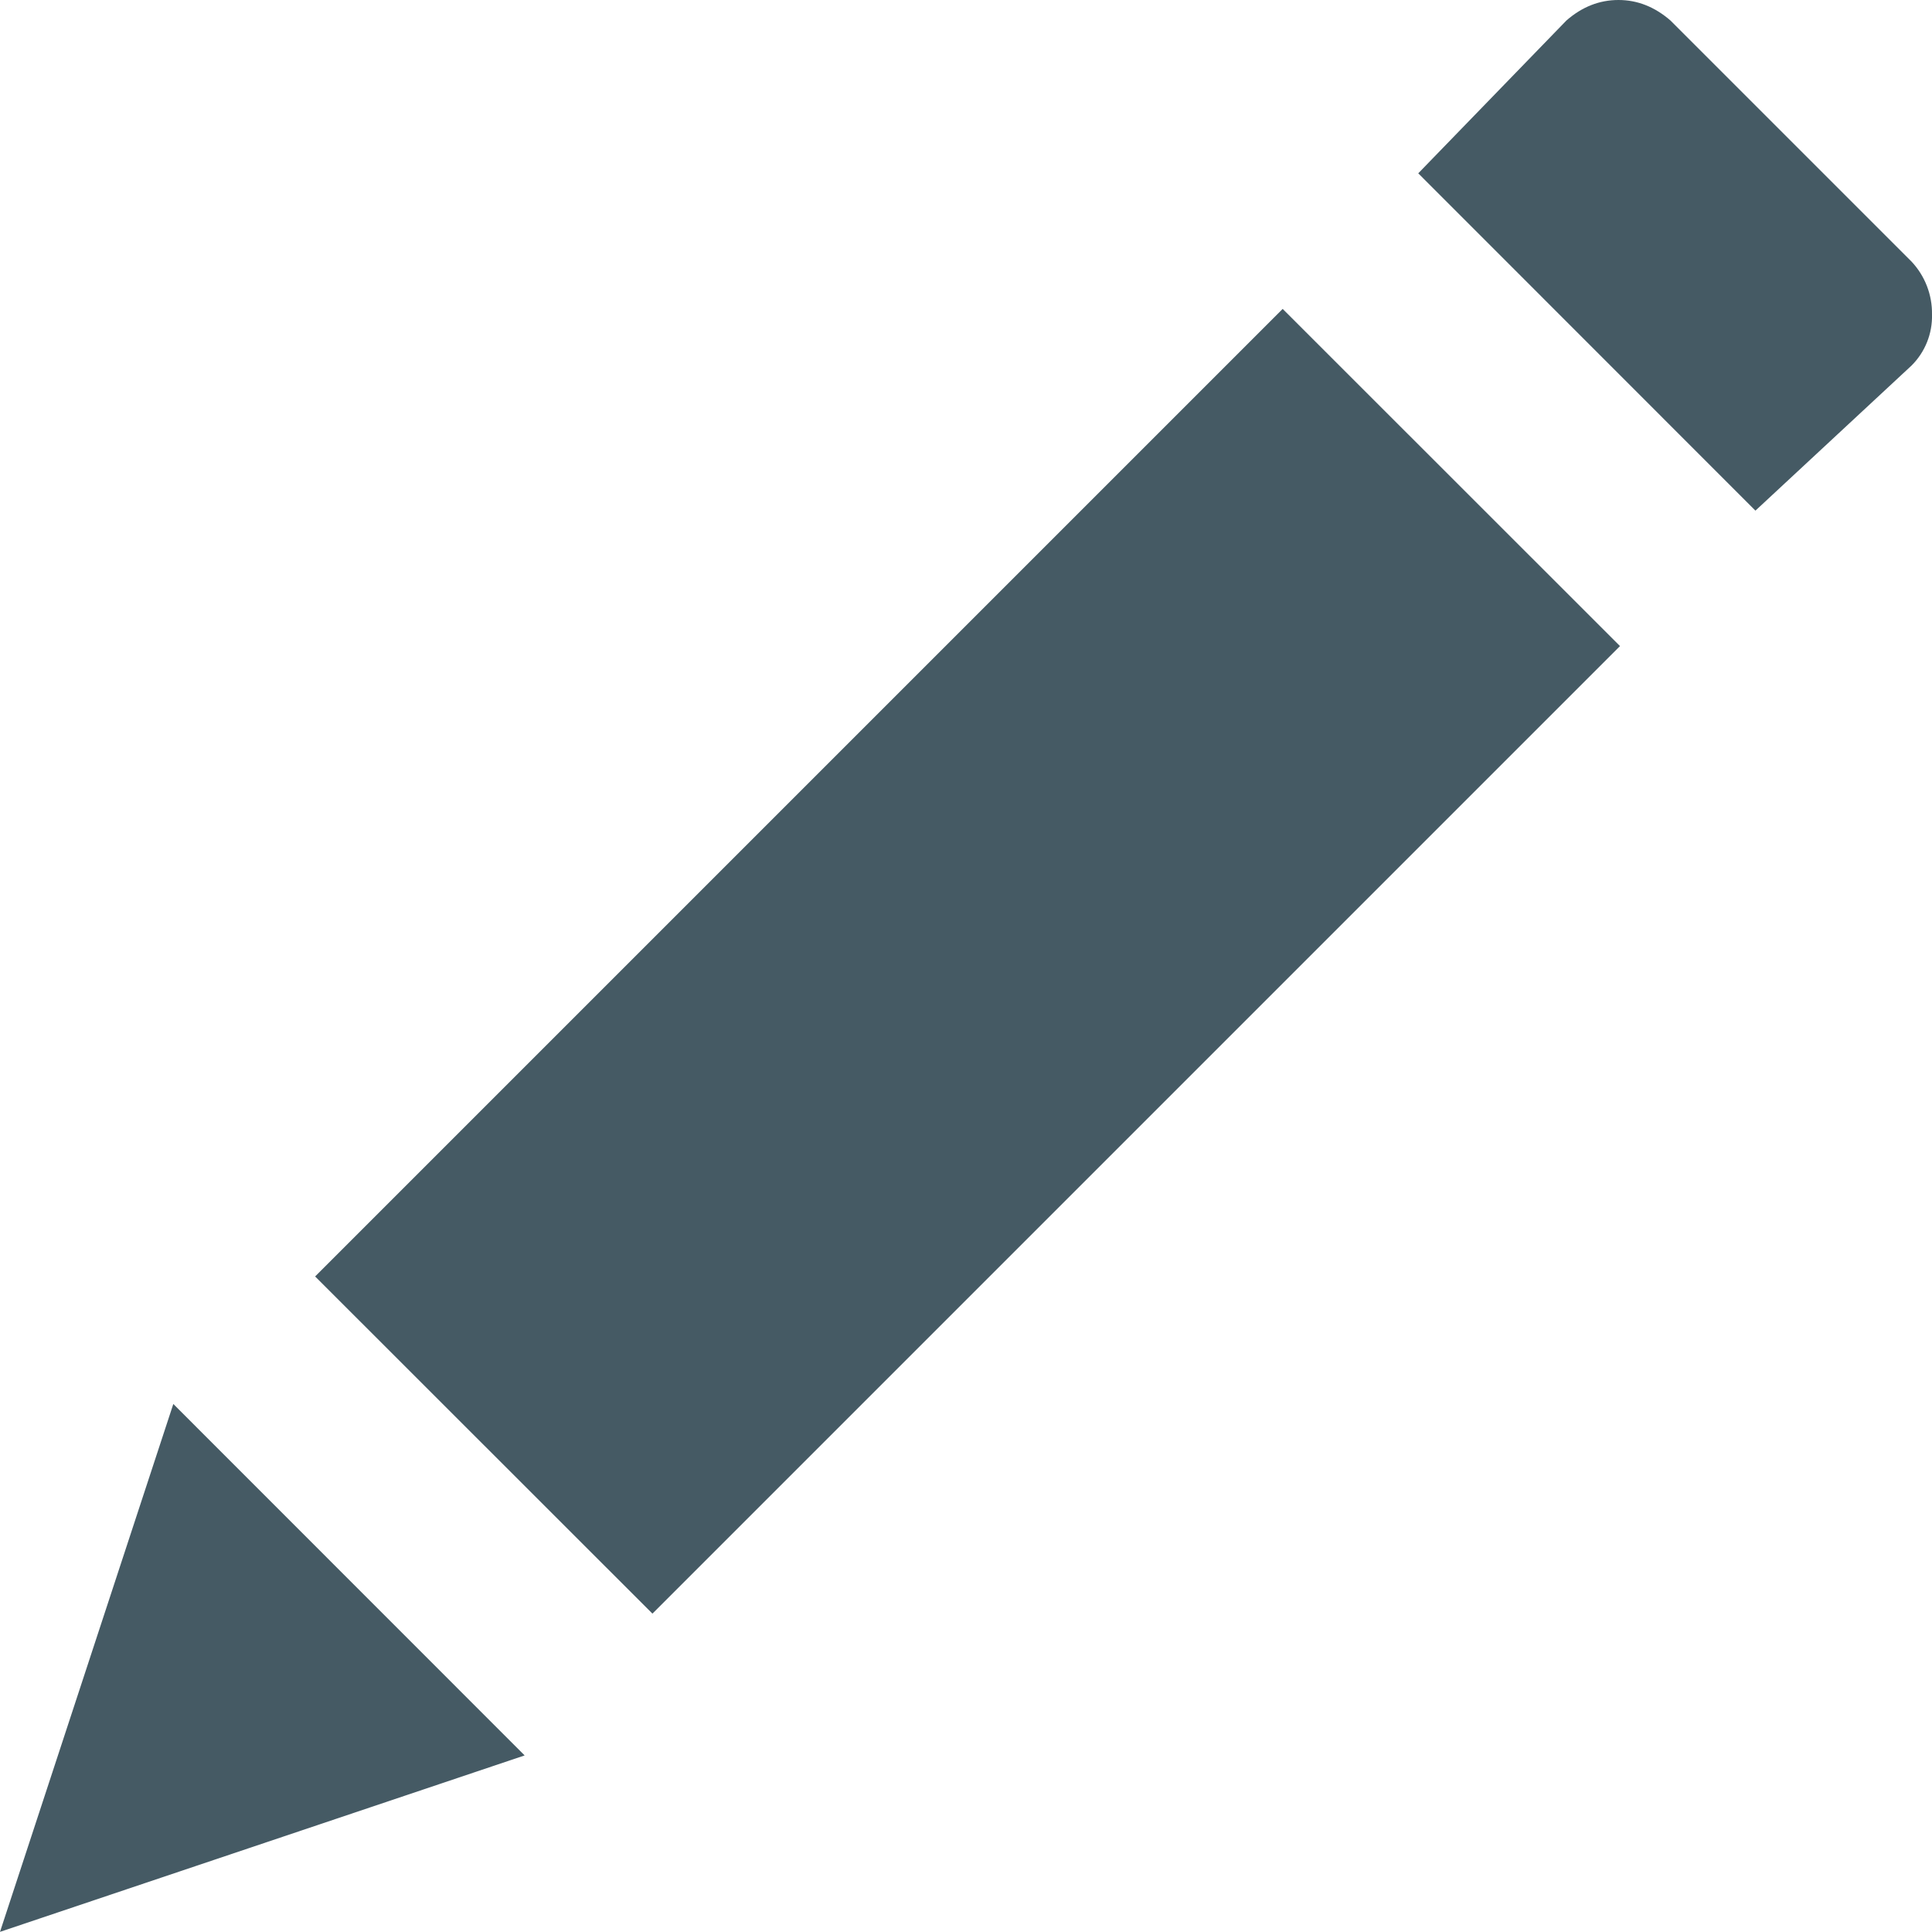
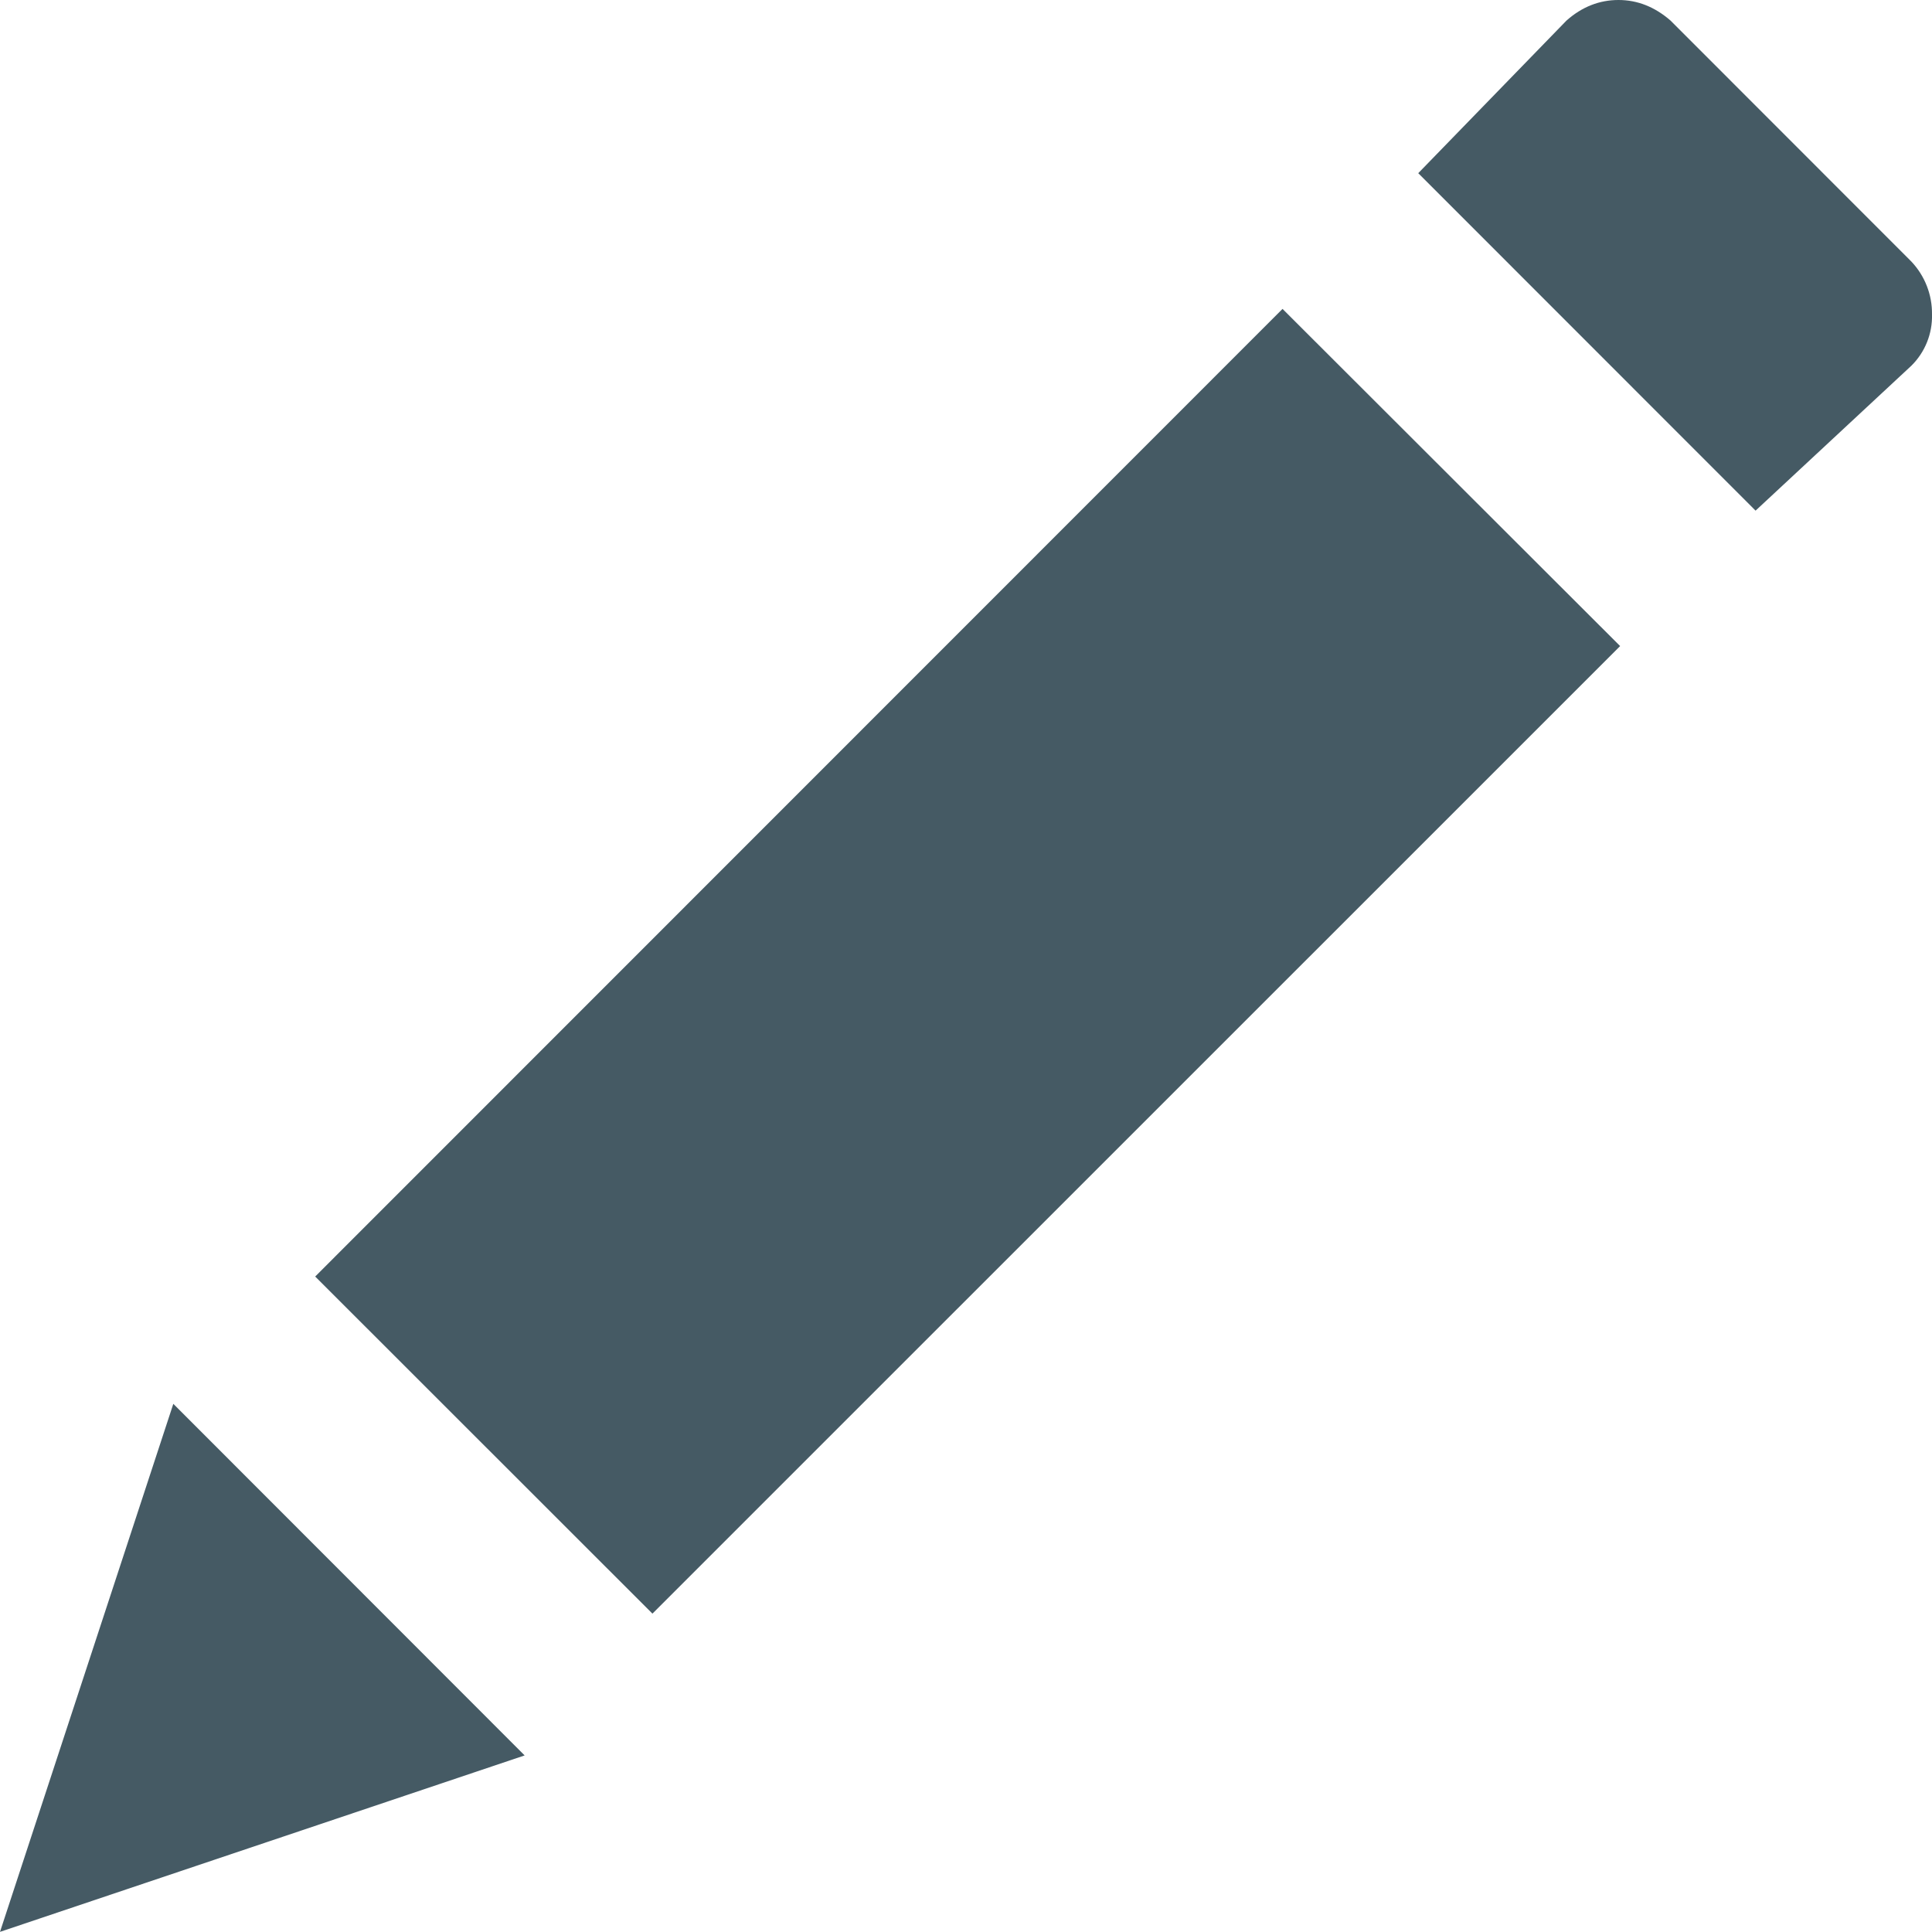
<svg xmlns="http://www.w3.org/2000/svg" viewBox="0 0 13.666 13.665">
-   <path d="M1.226 9.931l2.485 2.486L0 13.665l1.226-3.734zm1.003-.902l6.844-6.844 2.386 2.385-6.844 6.844-2.386-2.385zm7.803-7.803L11.08.145c.111-.097.234-.145.368-.145s.256.048.368.145l1.705 1.705a.534.534 0 0 1 .145.374.492.492 0 0 1-.145.362l-1.104 1.026-2.385-2.386z" fill="#455a64" />
+   <path d="M1.226 9.93l2.485 2.487L0 13.665 1.226 9.93zm1.003-.9l6.843-6.845L11.46 4.57l-6.845 6.844L2.23 9.03zm7.802-7.804L11.08.146c.11-.098.234-.146.368-.146s.256.048.368.145L13.52 1.85a.534.534 0 0 1 .146.374.492.492 0 0 1-.145.362l-1.103 1.026-2.385-2.386z" fill="#455a64" />
</svg>
